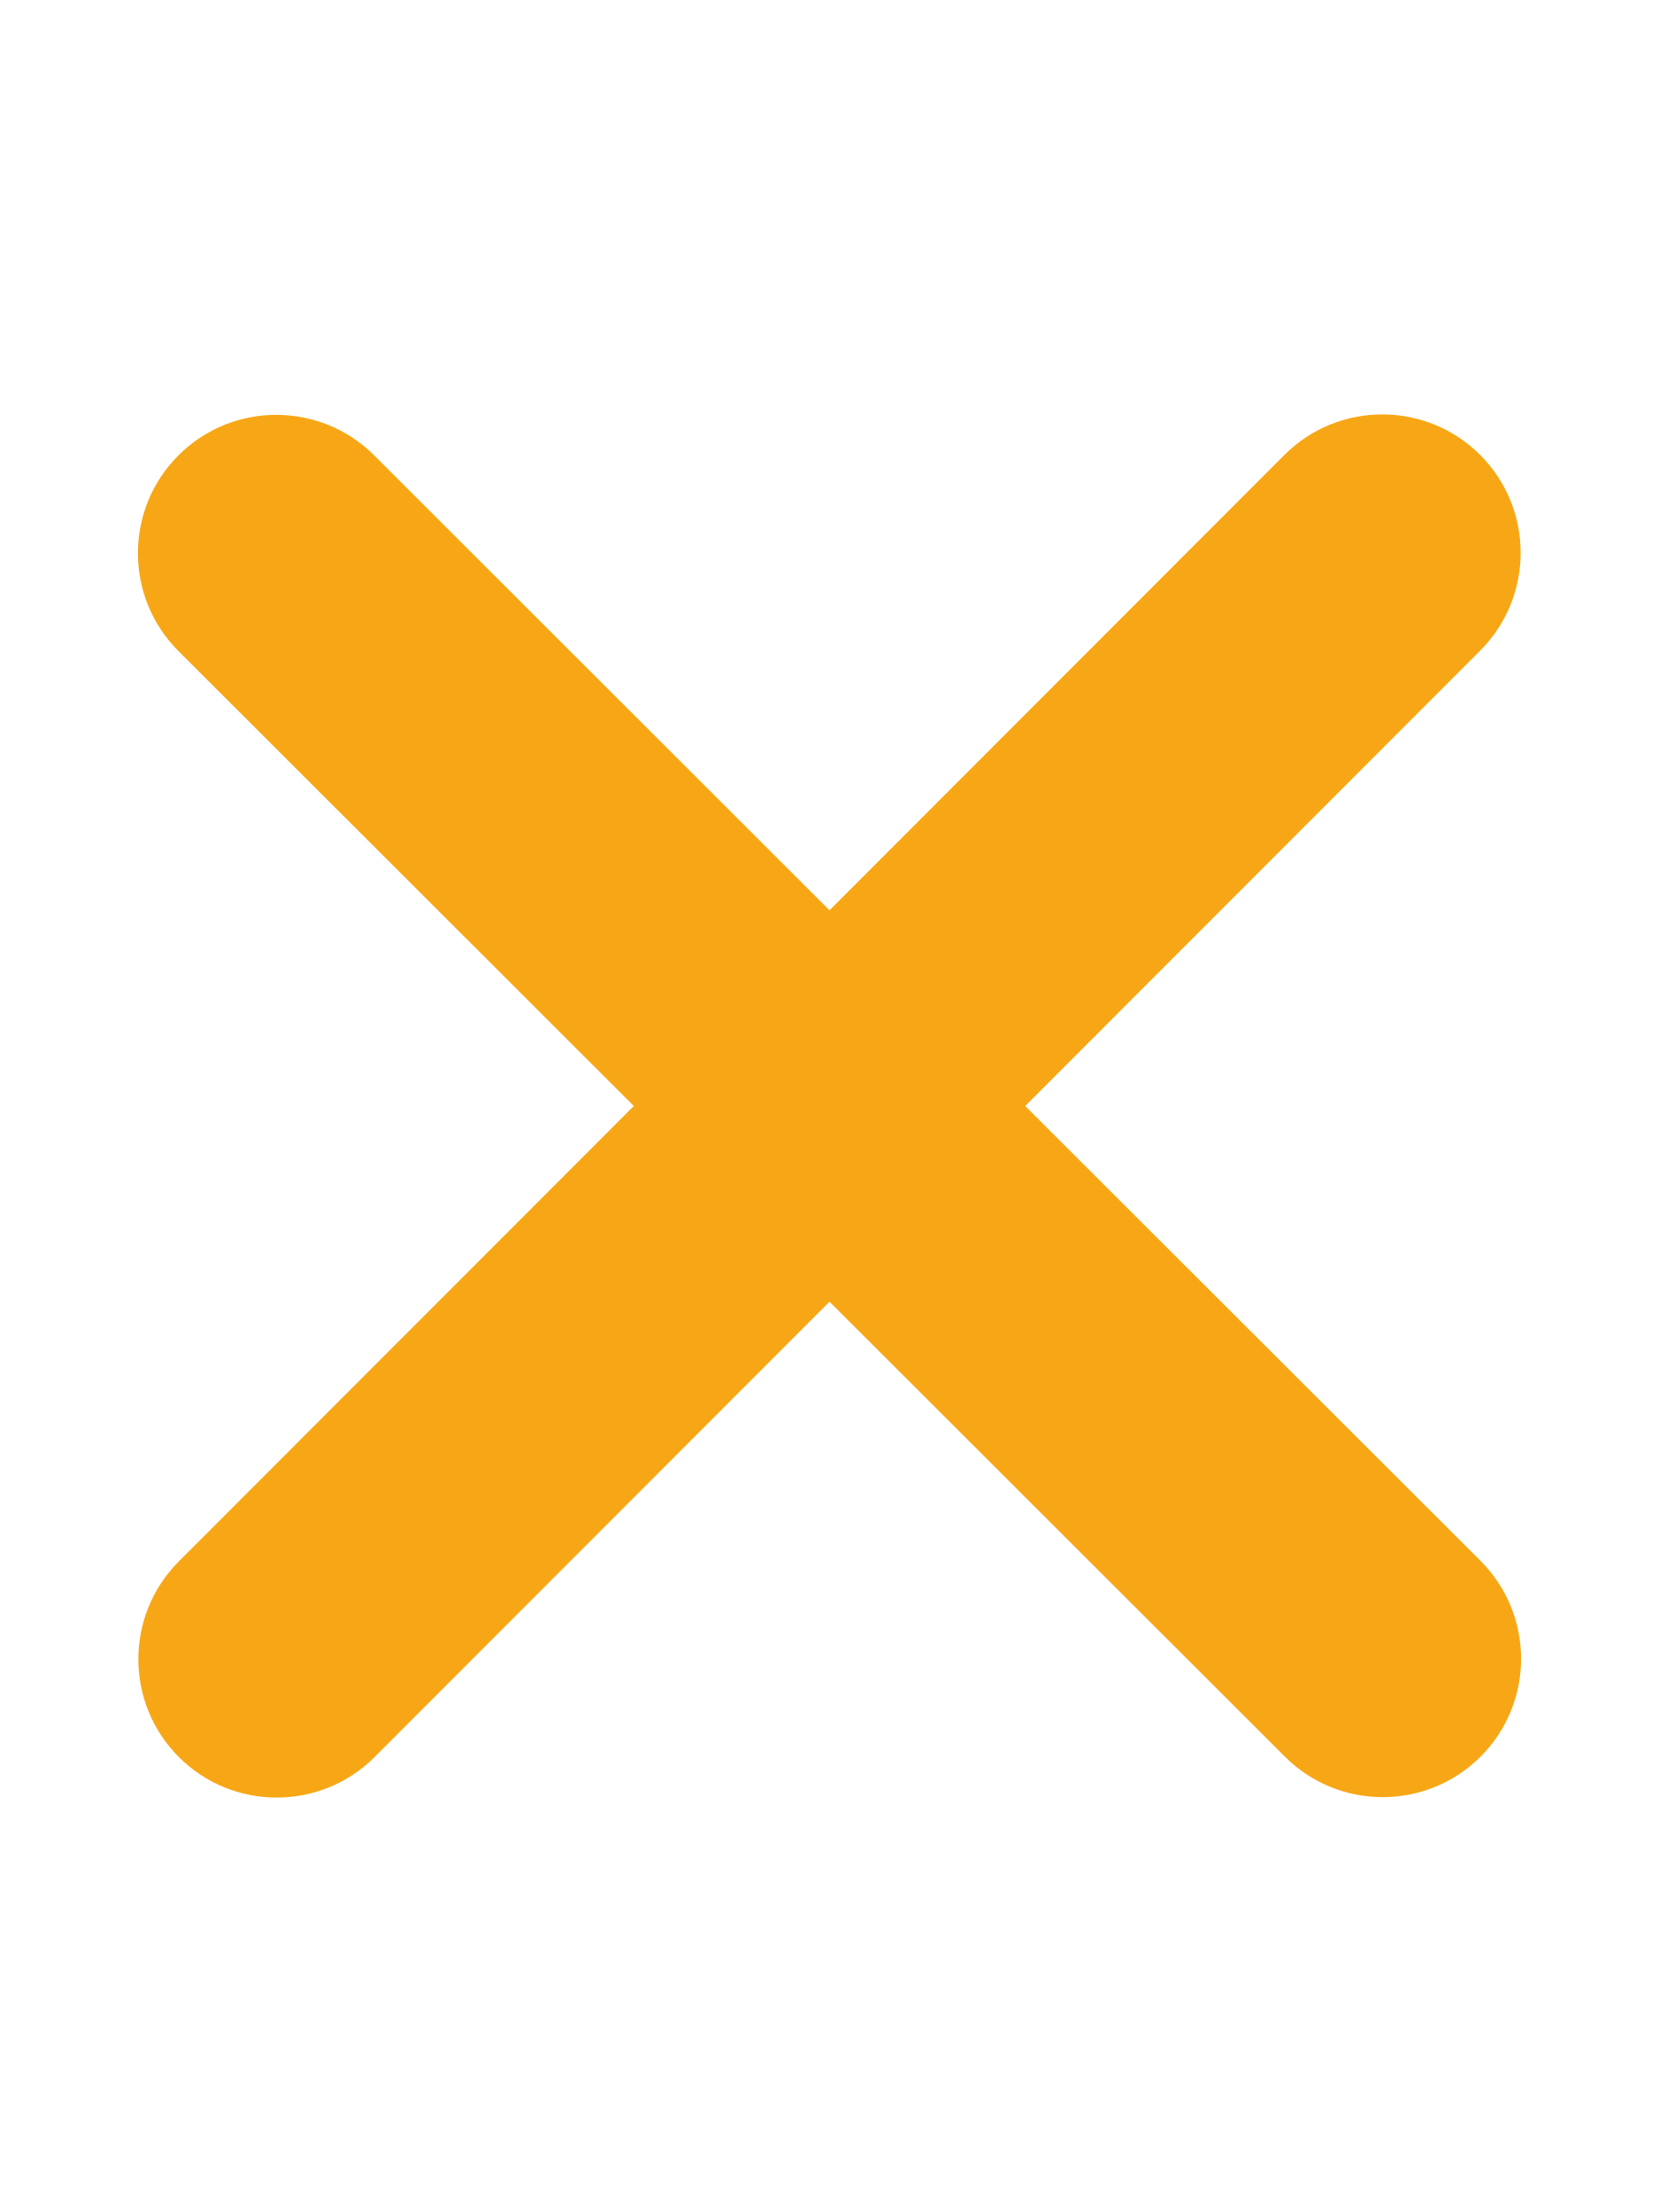
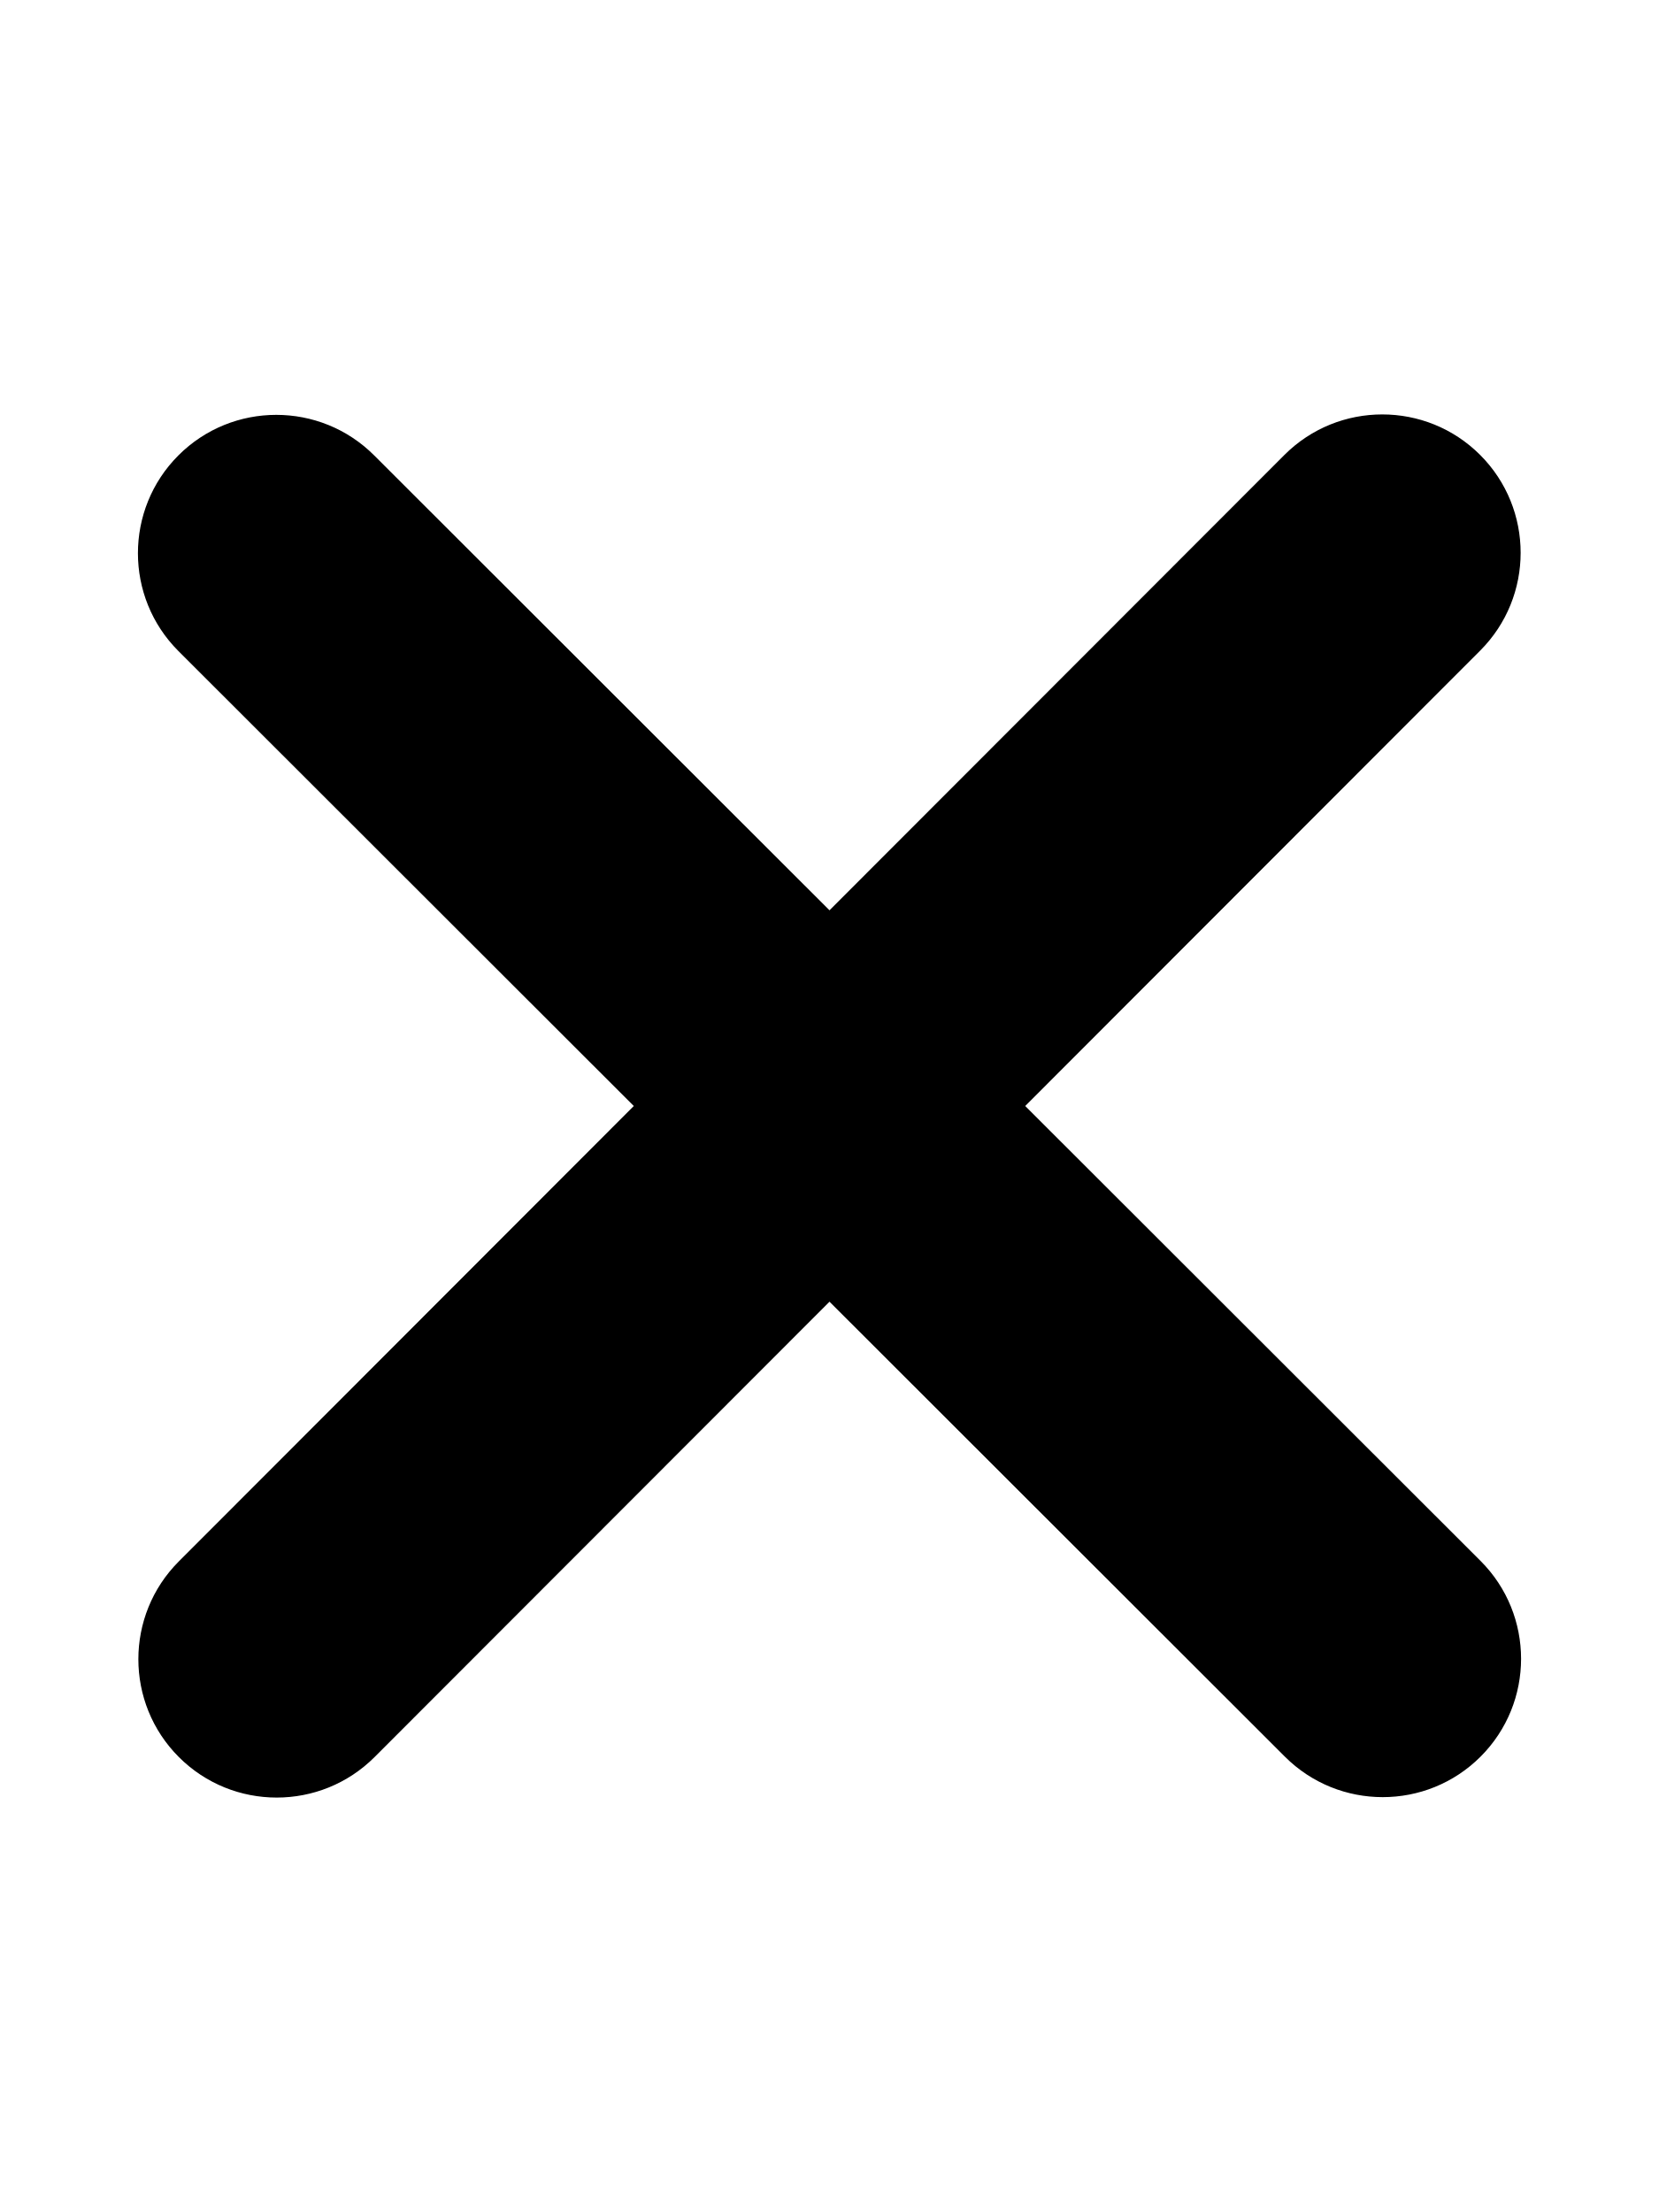
<svg xmlns="http://www.w3.org/2000/svg" height="16" width="12" viewBox="0 0 384 512">
-   <path fill="#f7a715" d="M342.6 150.6c12.5-12.5 12.5-32.8 0-45.3s-32.8-12.5-45.3 0L192 210.7 86.6 105.4c-12.5-12.5-32.8-12.5-45.3 0s-12.5 32.8 0 45.3L146.7 256 41.4 361.4c-12.5 12.5-12.5 32.8 0 45.3s32.8 12.5 45.3 0L192 301.3 297.4 406.6c12.5 12.5 32.8 12.5 45.3 0s12.5-32.8 0-45.3L237.3 256 342.6 150.6z" />
+   <path d="M342.6 150.6c12.5-12.5 12.5-32.8 0-45.3s-32.8-12.5-45.3 0L192 210.7 86.6 105.4c-12.5-12.5-32.8-12.5-45.3 0s-12.5 32.8 0 45.3L146.7 256 41.4 361.4c-12.5 12.5-12.5 32.8 0 45.3s32.8 12.5 45.3 0L192 301.3 297.4 406.6c12.5 12.5 32.8 12.5 45.3 0s12.5-32.8 0-45.3L237.3 256 342.6 150.6z" />
</svg>
